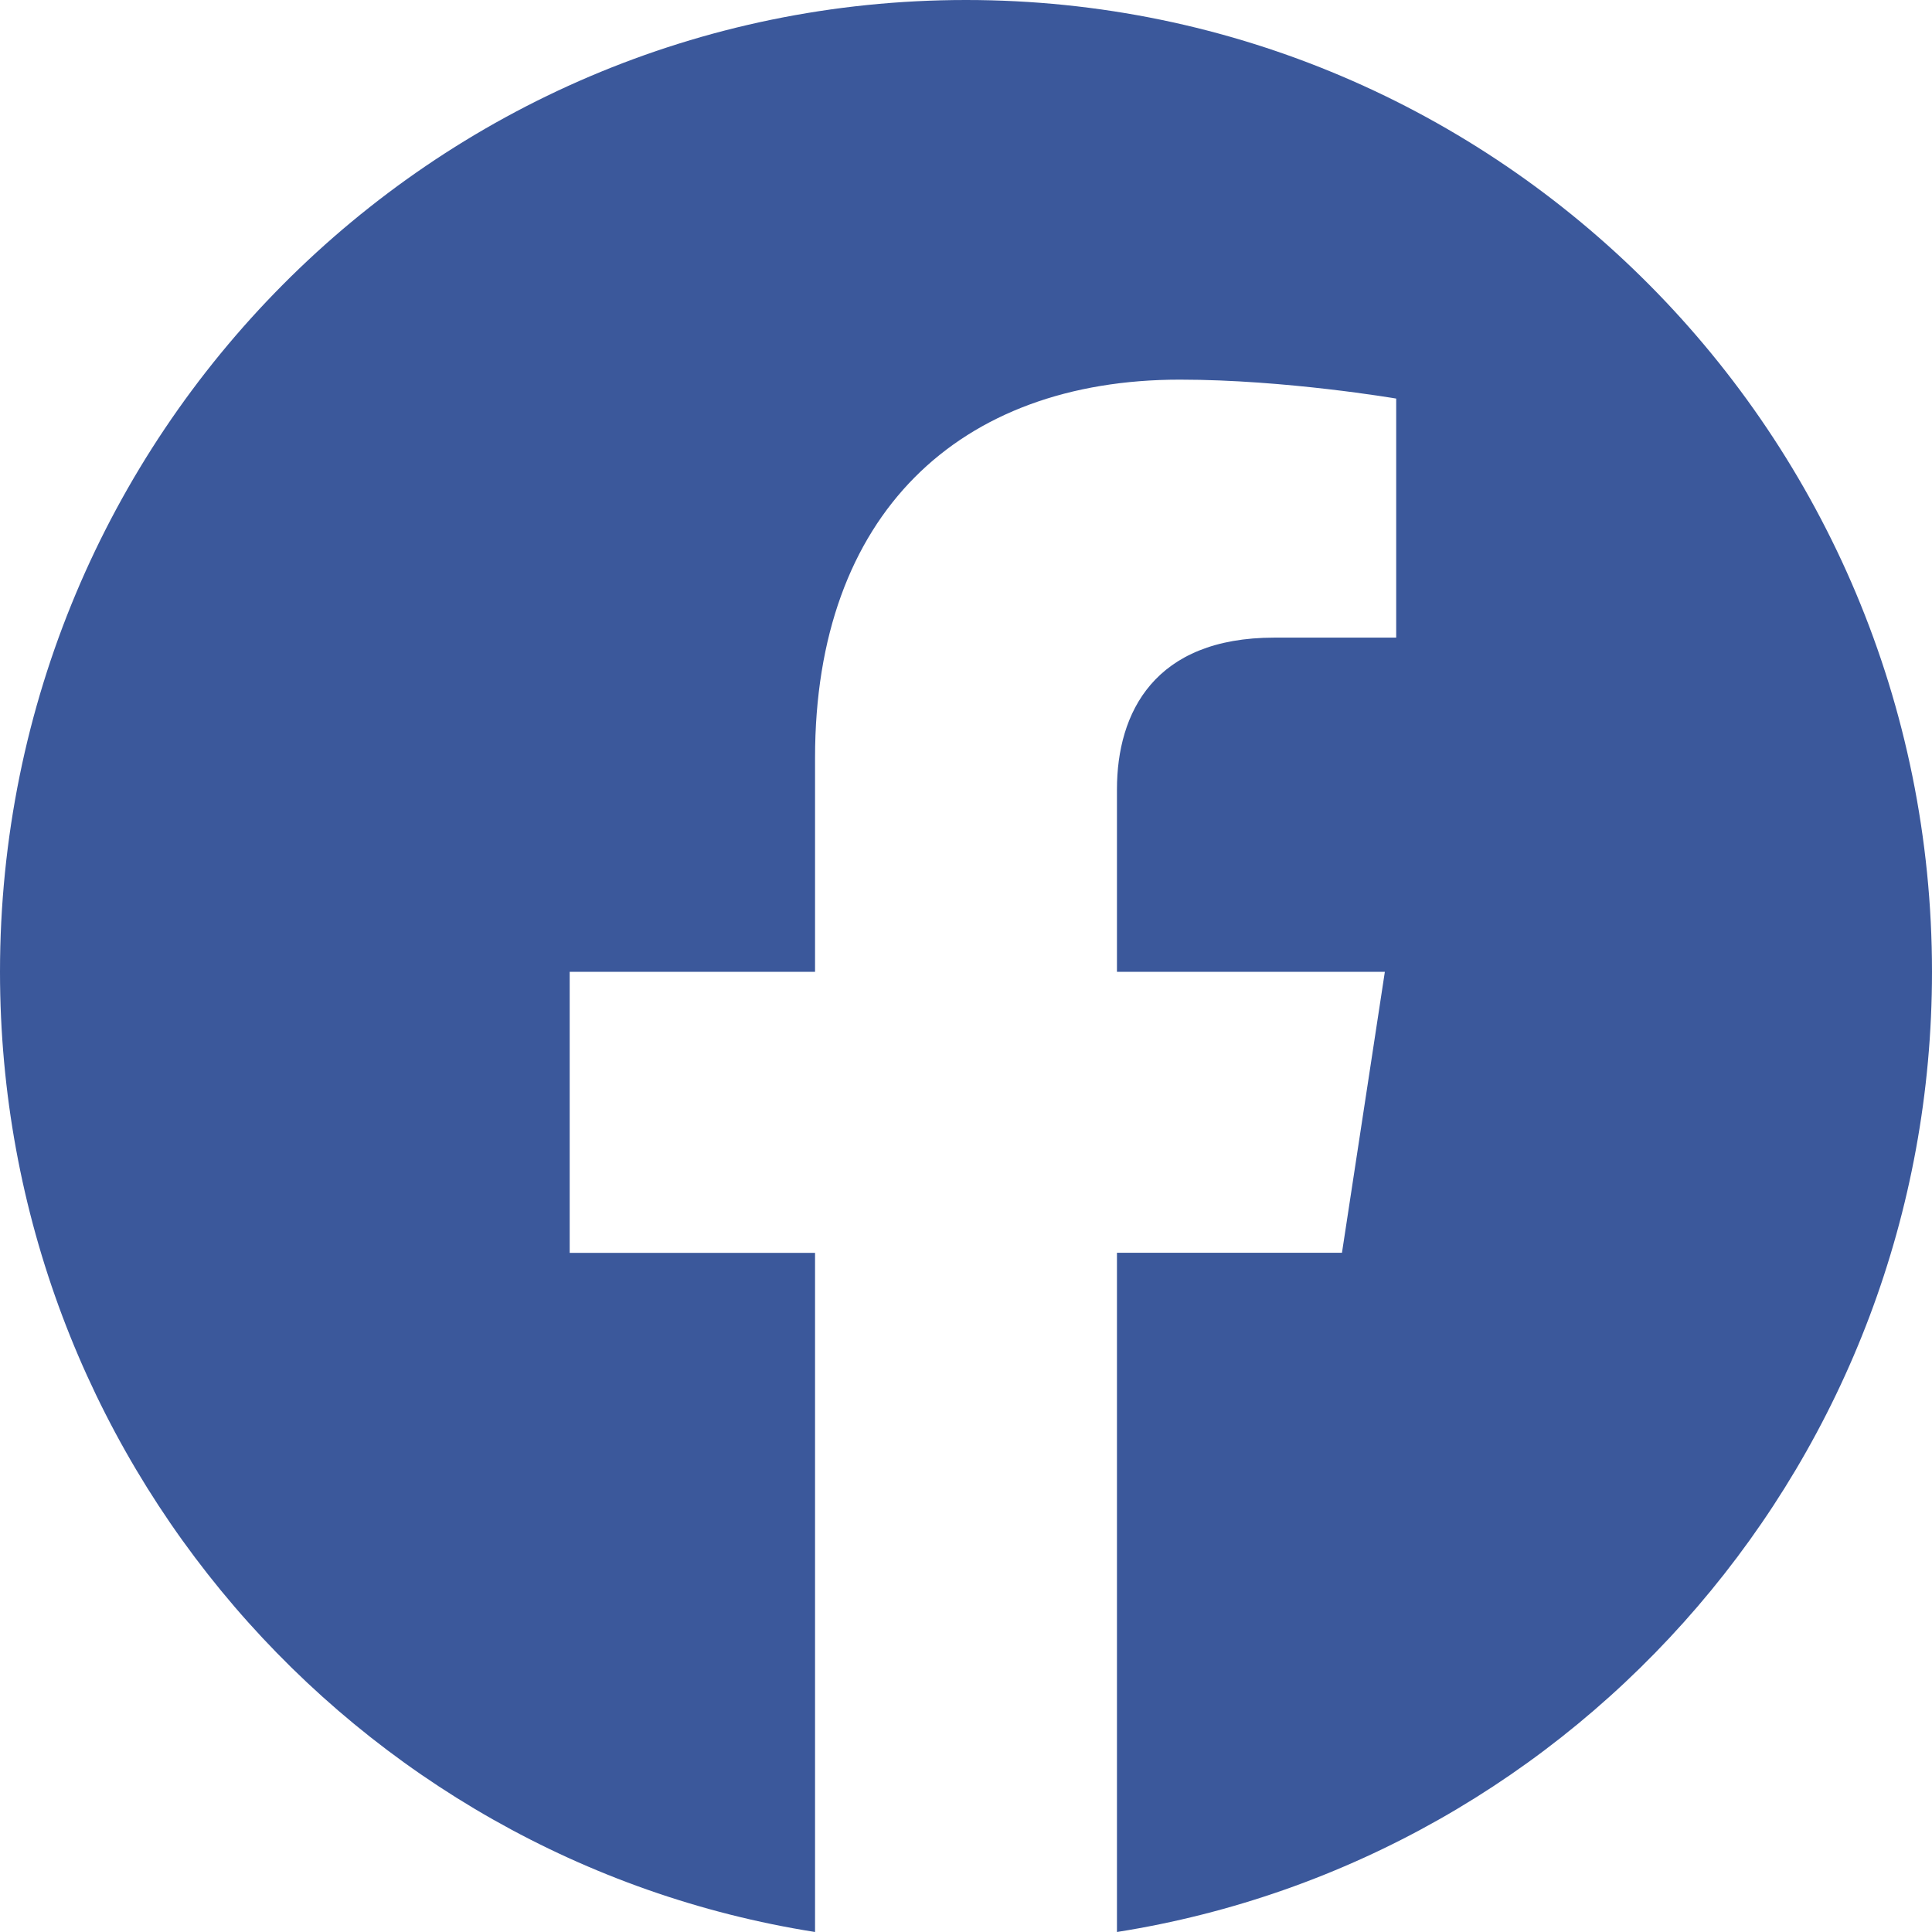
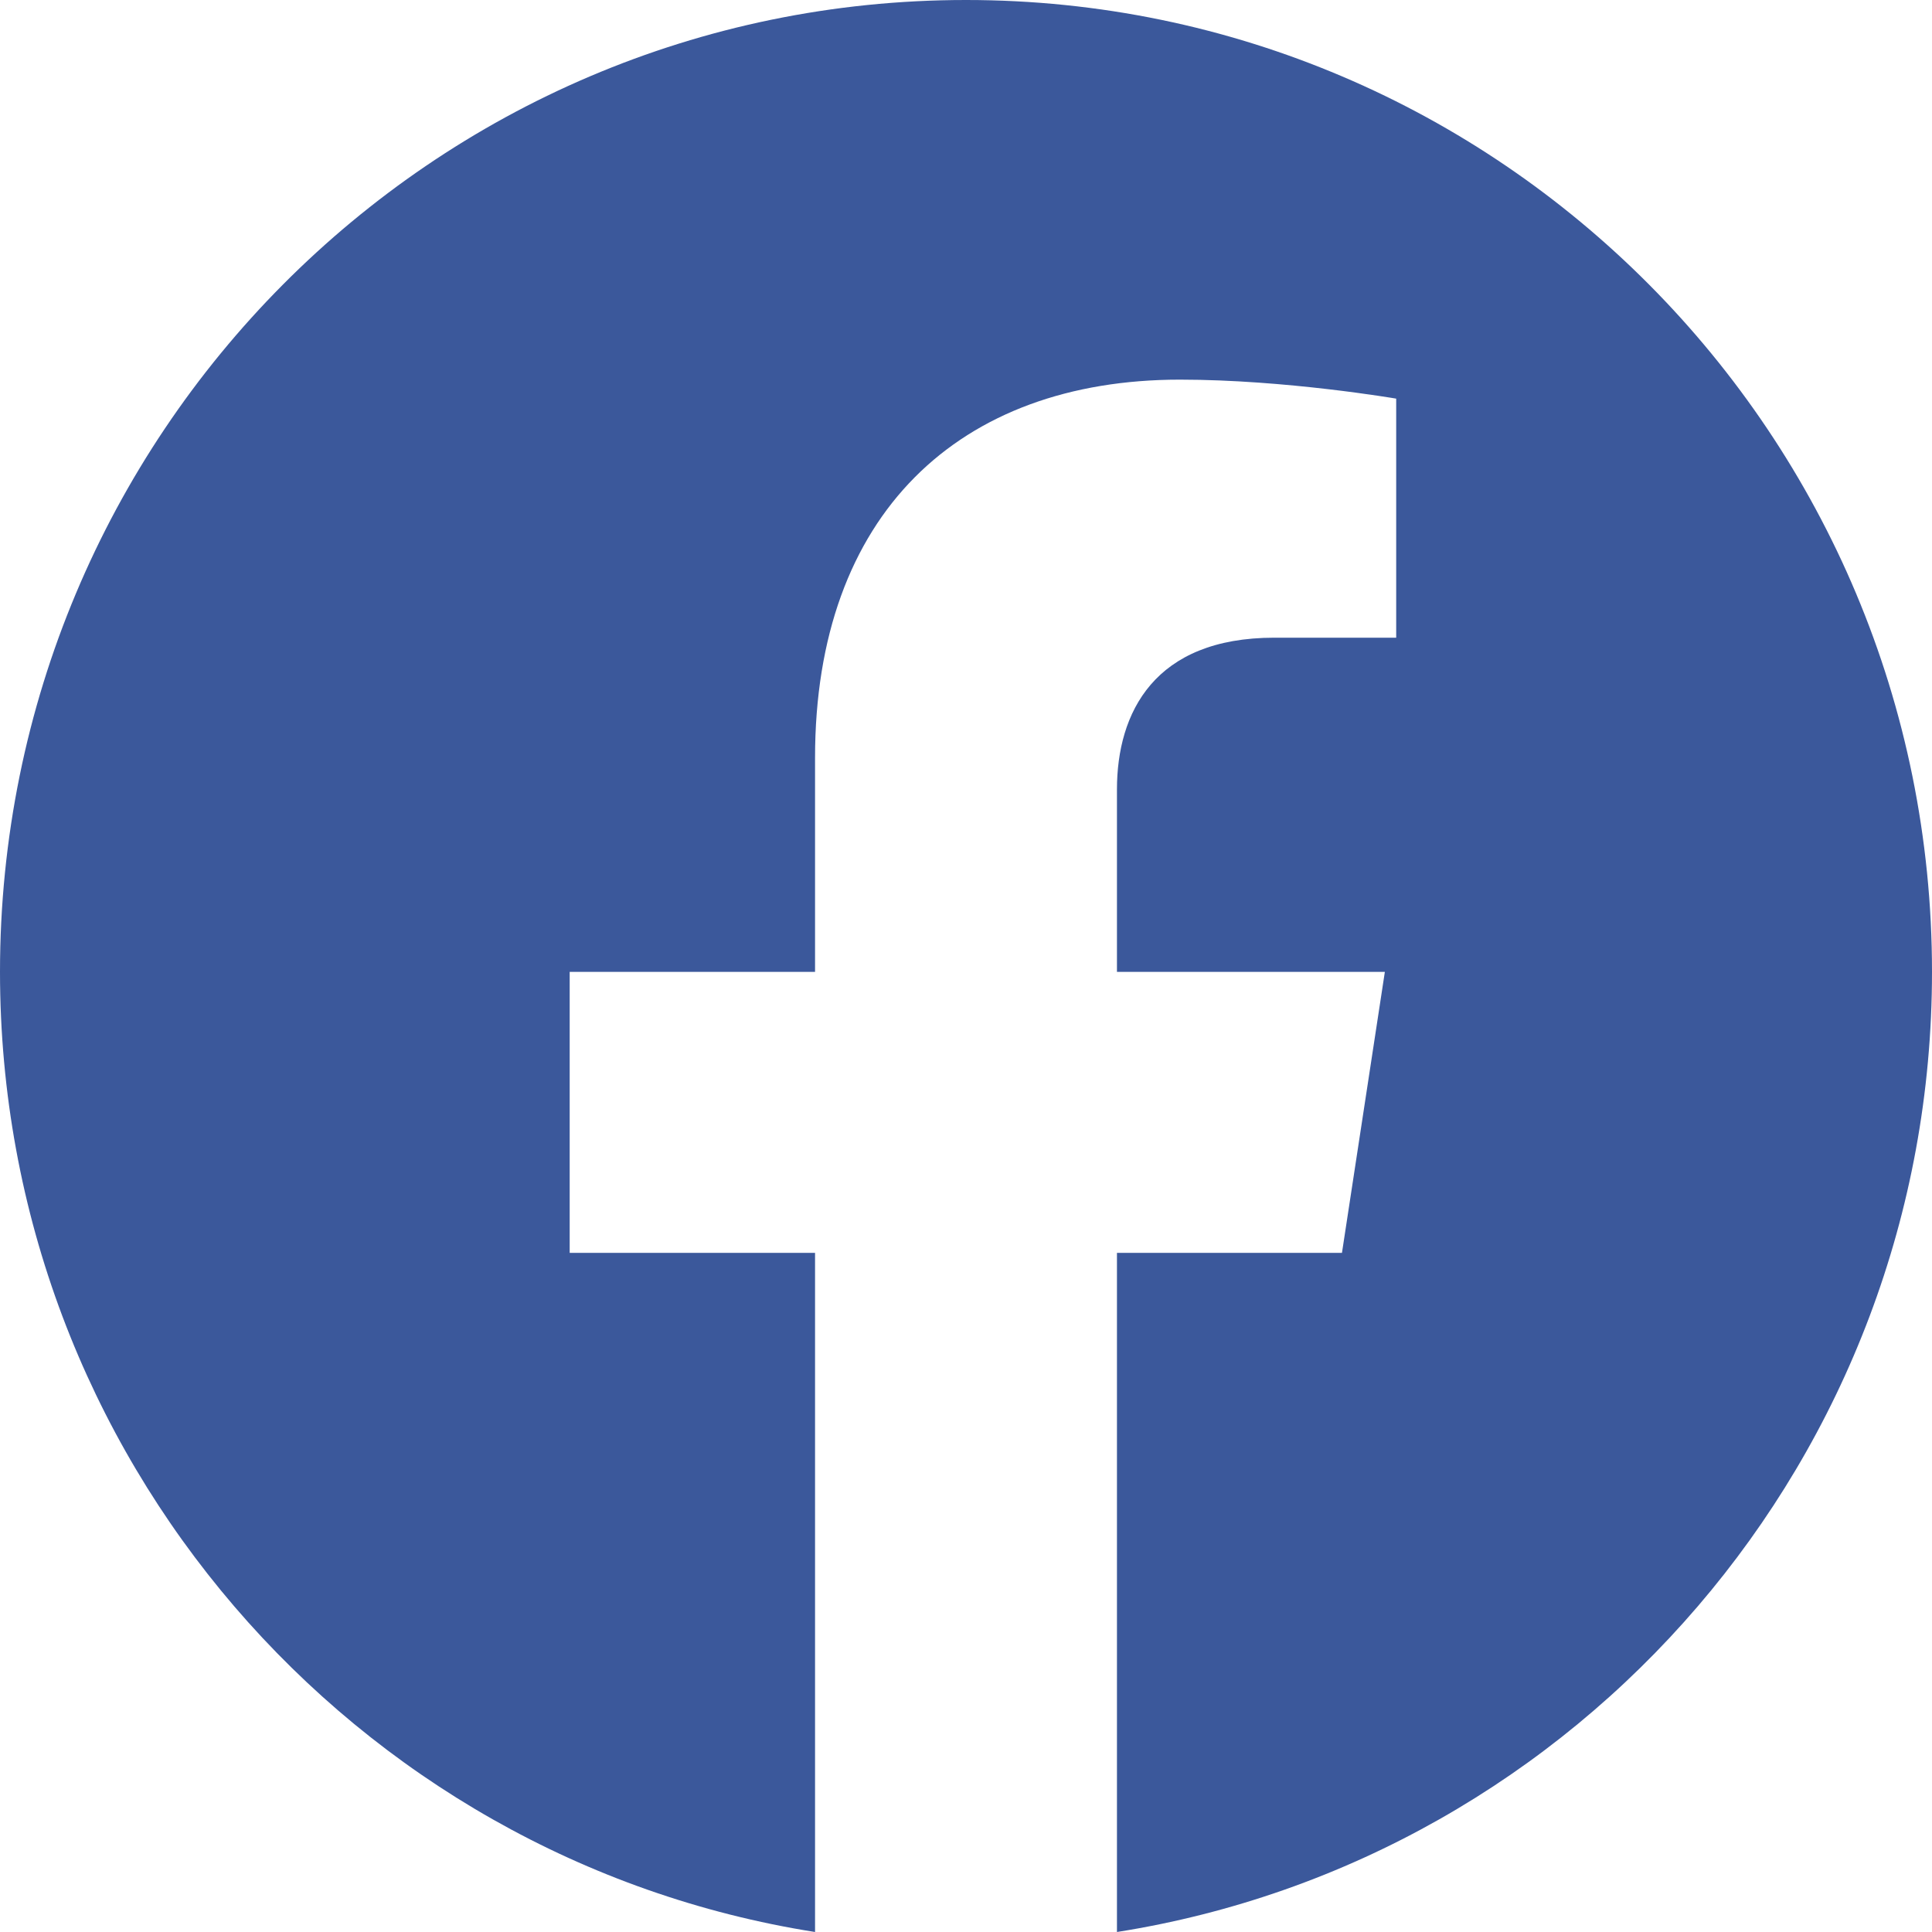
<svg xmlns="http://www.w3.org/2000/svg" width="30" height="30" viewBox="0 0 30 30" fill="none">
-   <path d="M30 15.091C30 6.755 23.286 0 15 0S0 6.755 0 15.091C0 22.624 5.485 28.867 12.656 30V19.454h-3.81V15.09h3.81v-3.325c0-3.782 2.238-5.87 5.666-5.87 1.641 0 3.358.294 3.358.294v3.712h-1.892c-1.863 0-2.444 1.163-2.444 2.357v2.832h4.16l-.666 4.363h-3.494V30C24.514 28.867 30 22.623 30 15.091z" fill="#3B589B" />
+   <path d="M30 15.091C30 6.755 23.286 0 15 0C6.714 0 0 6.755 0 15.091C0 22.623 5.485 28.867 12.656 30V19.454H8.846V15.091H12.656V11.766C12.656 7.984 14.894 5.895 18.322 5.895C19.963 5.895 21.68 6.19 21.68 6.19V9.902H19.788C17.925 9.902 17.344 11.065 17.344 12.259V15.091H21.504L20.838 19.454H17.344V30C24.515 28.867 30 22.623 30 15.091Z" fill="#3B589B" />
</svg>
